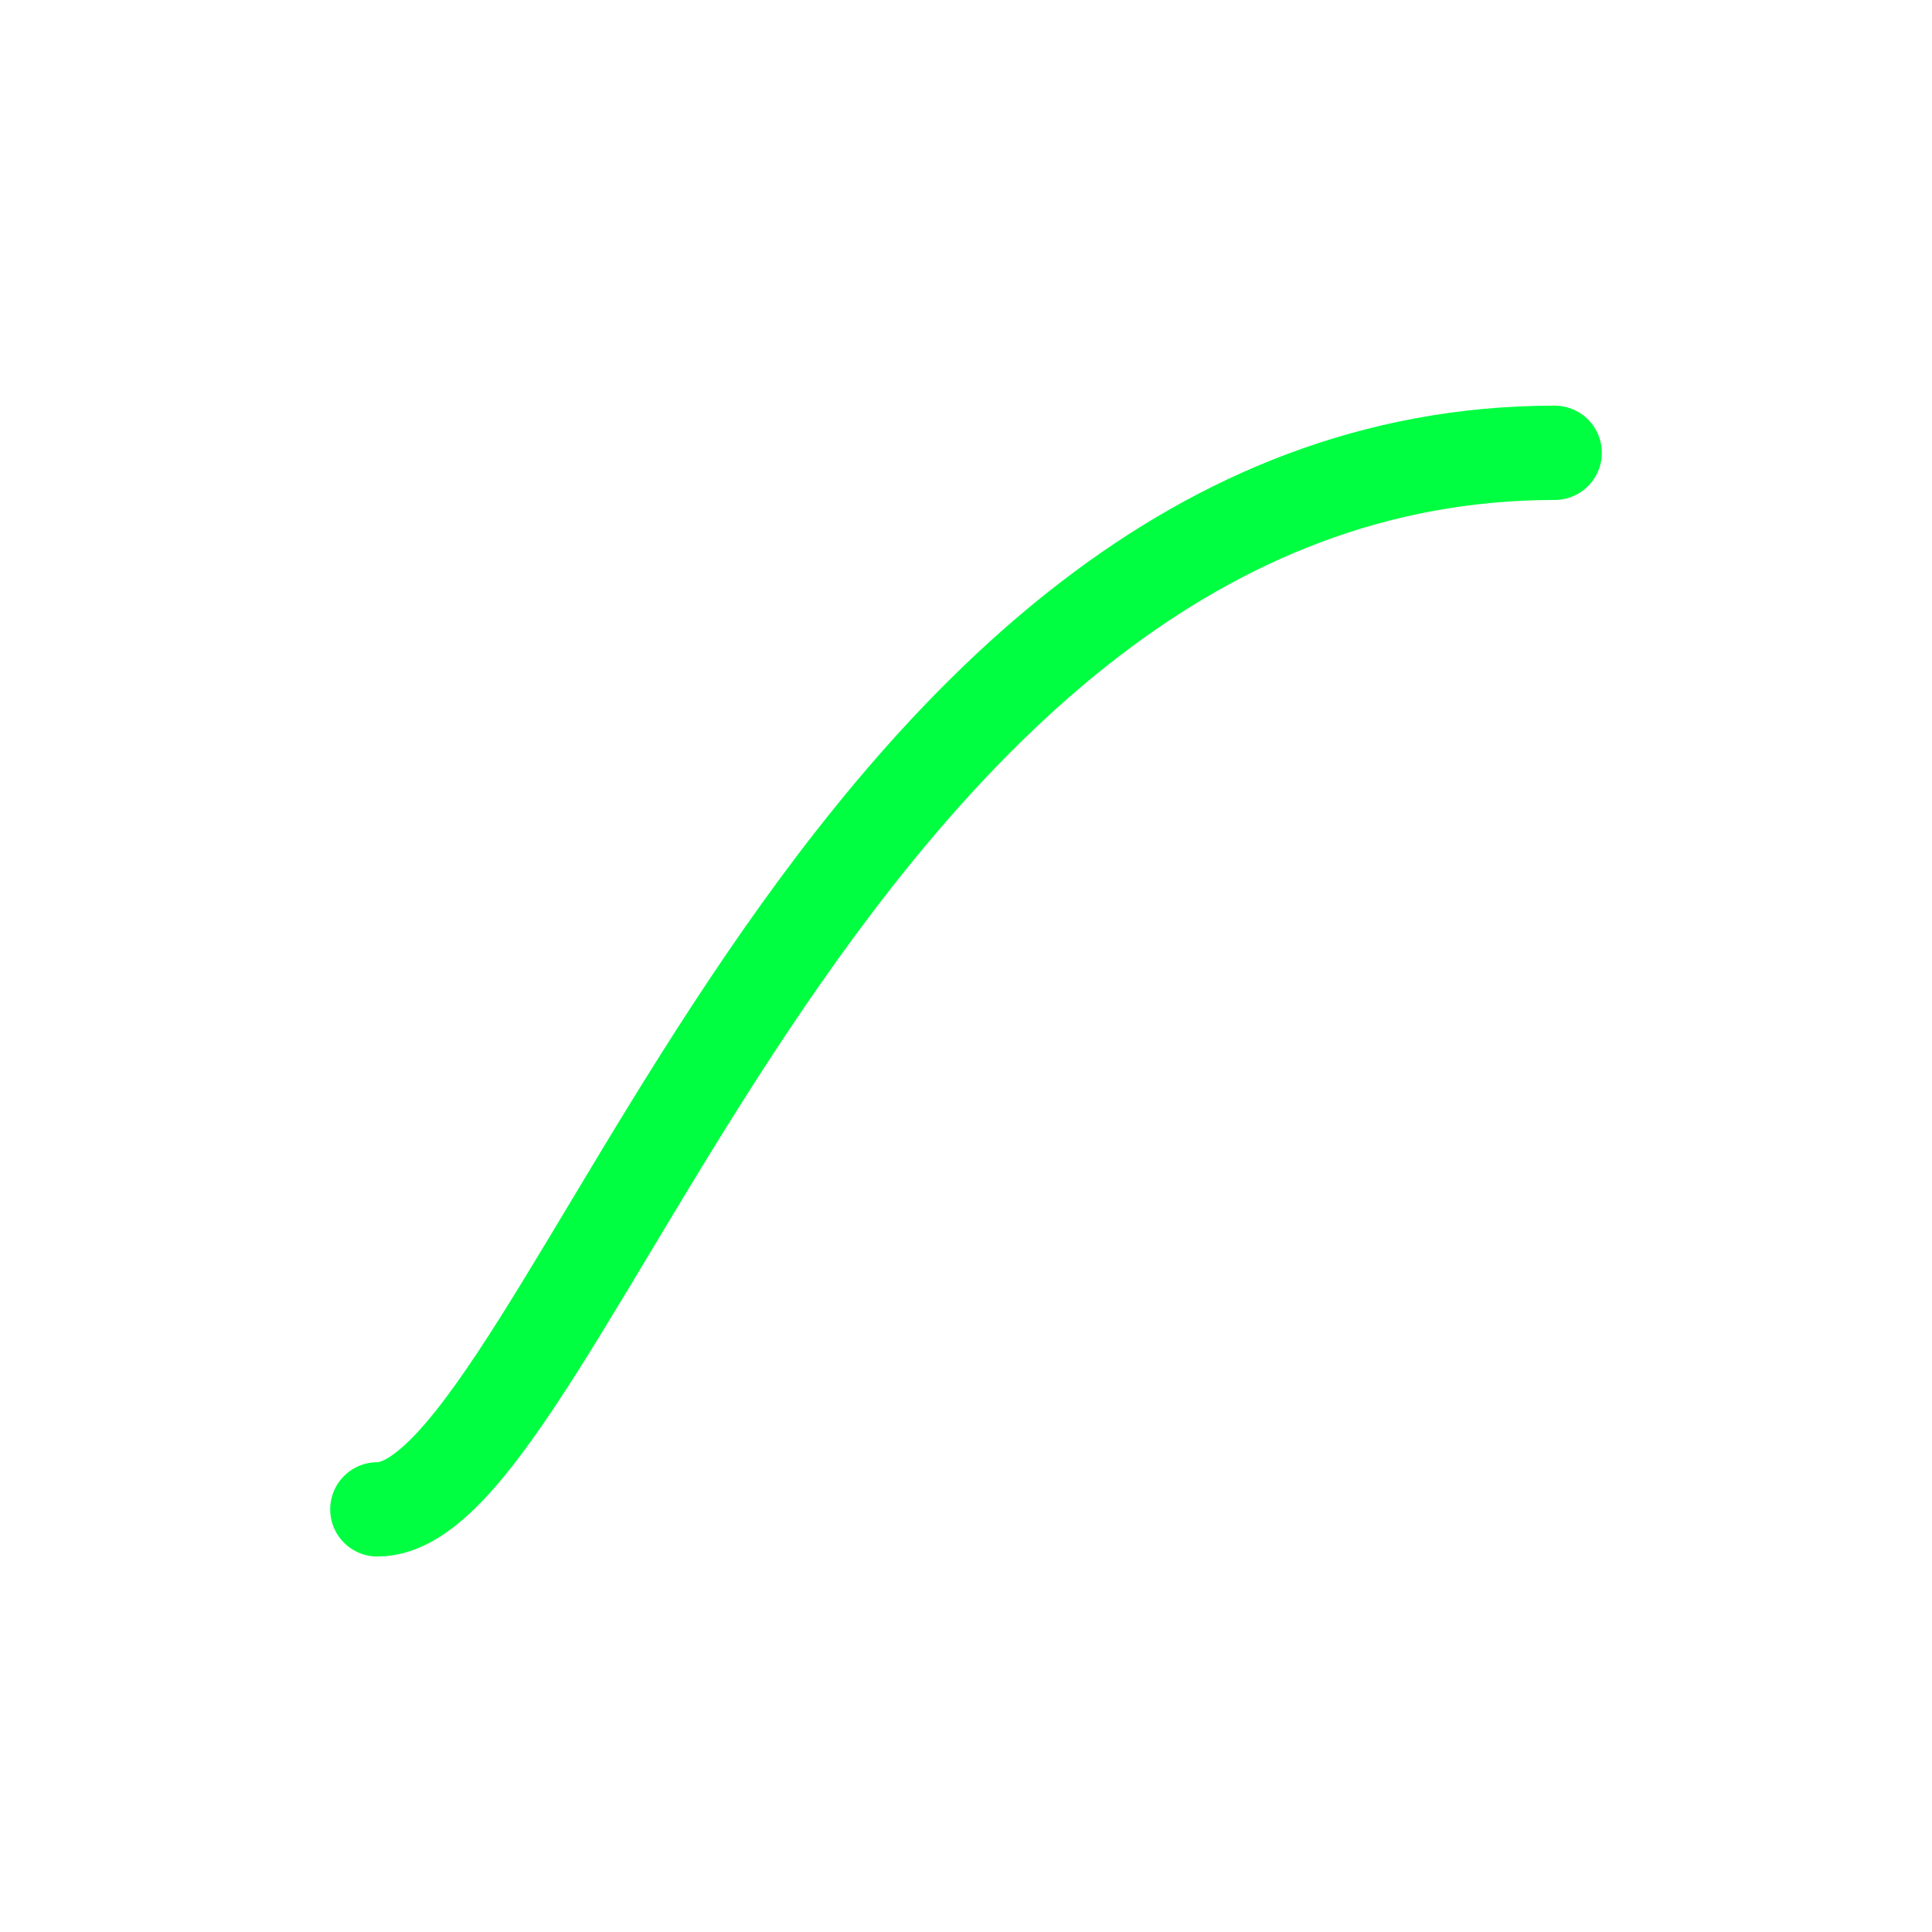
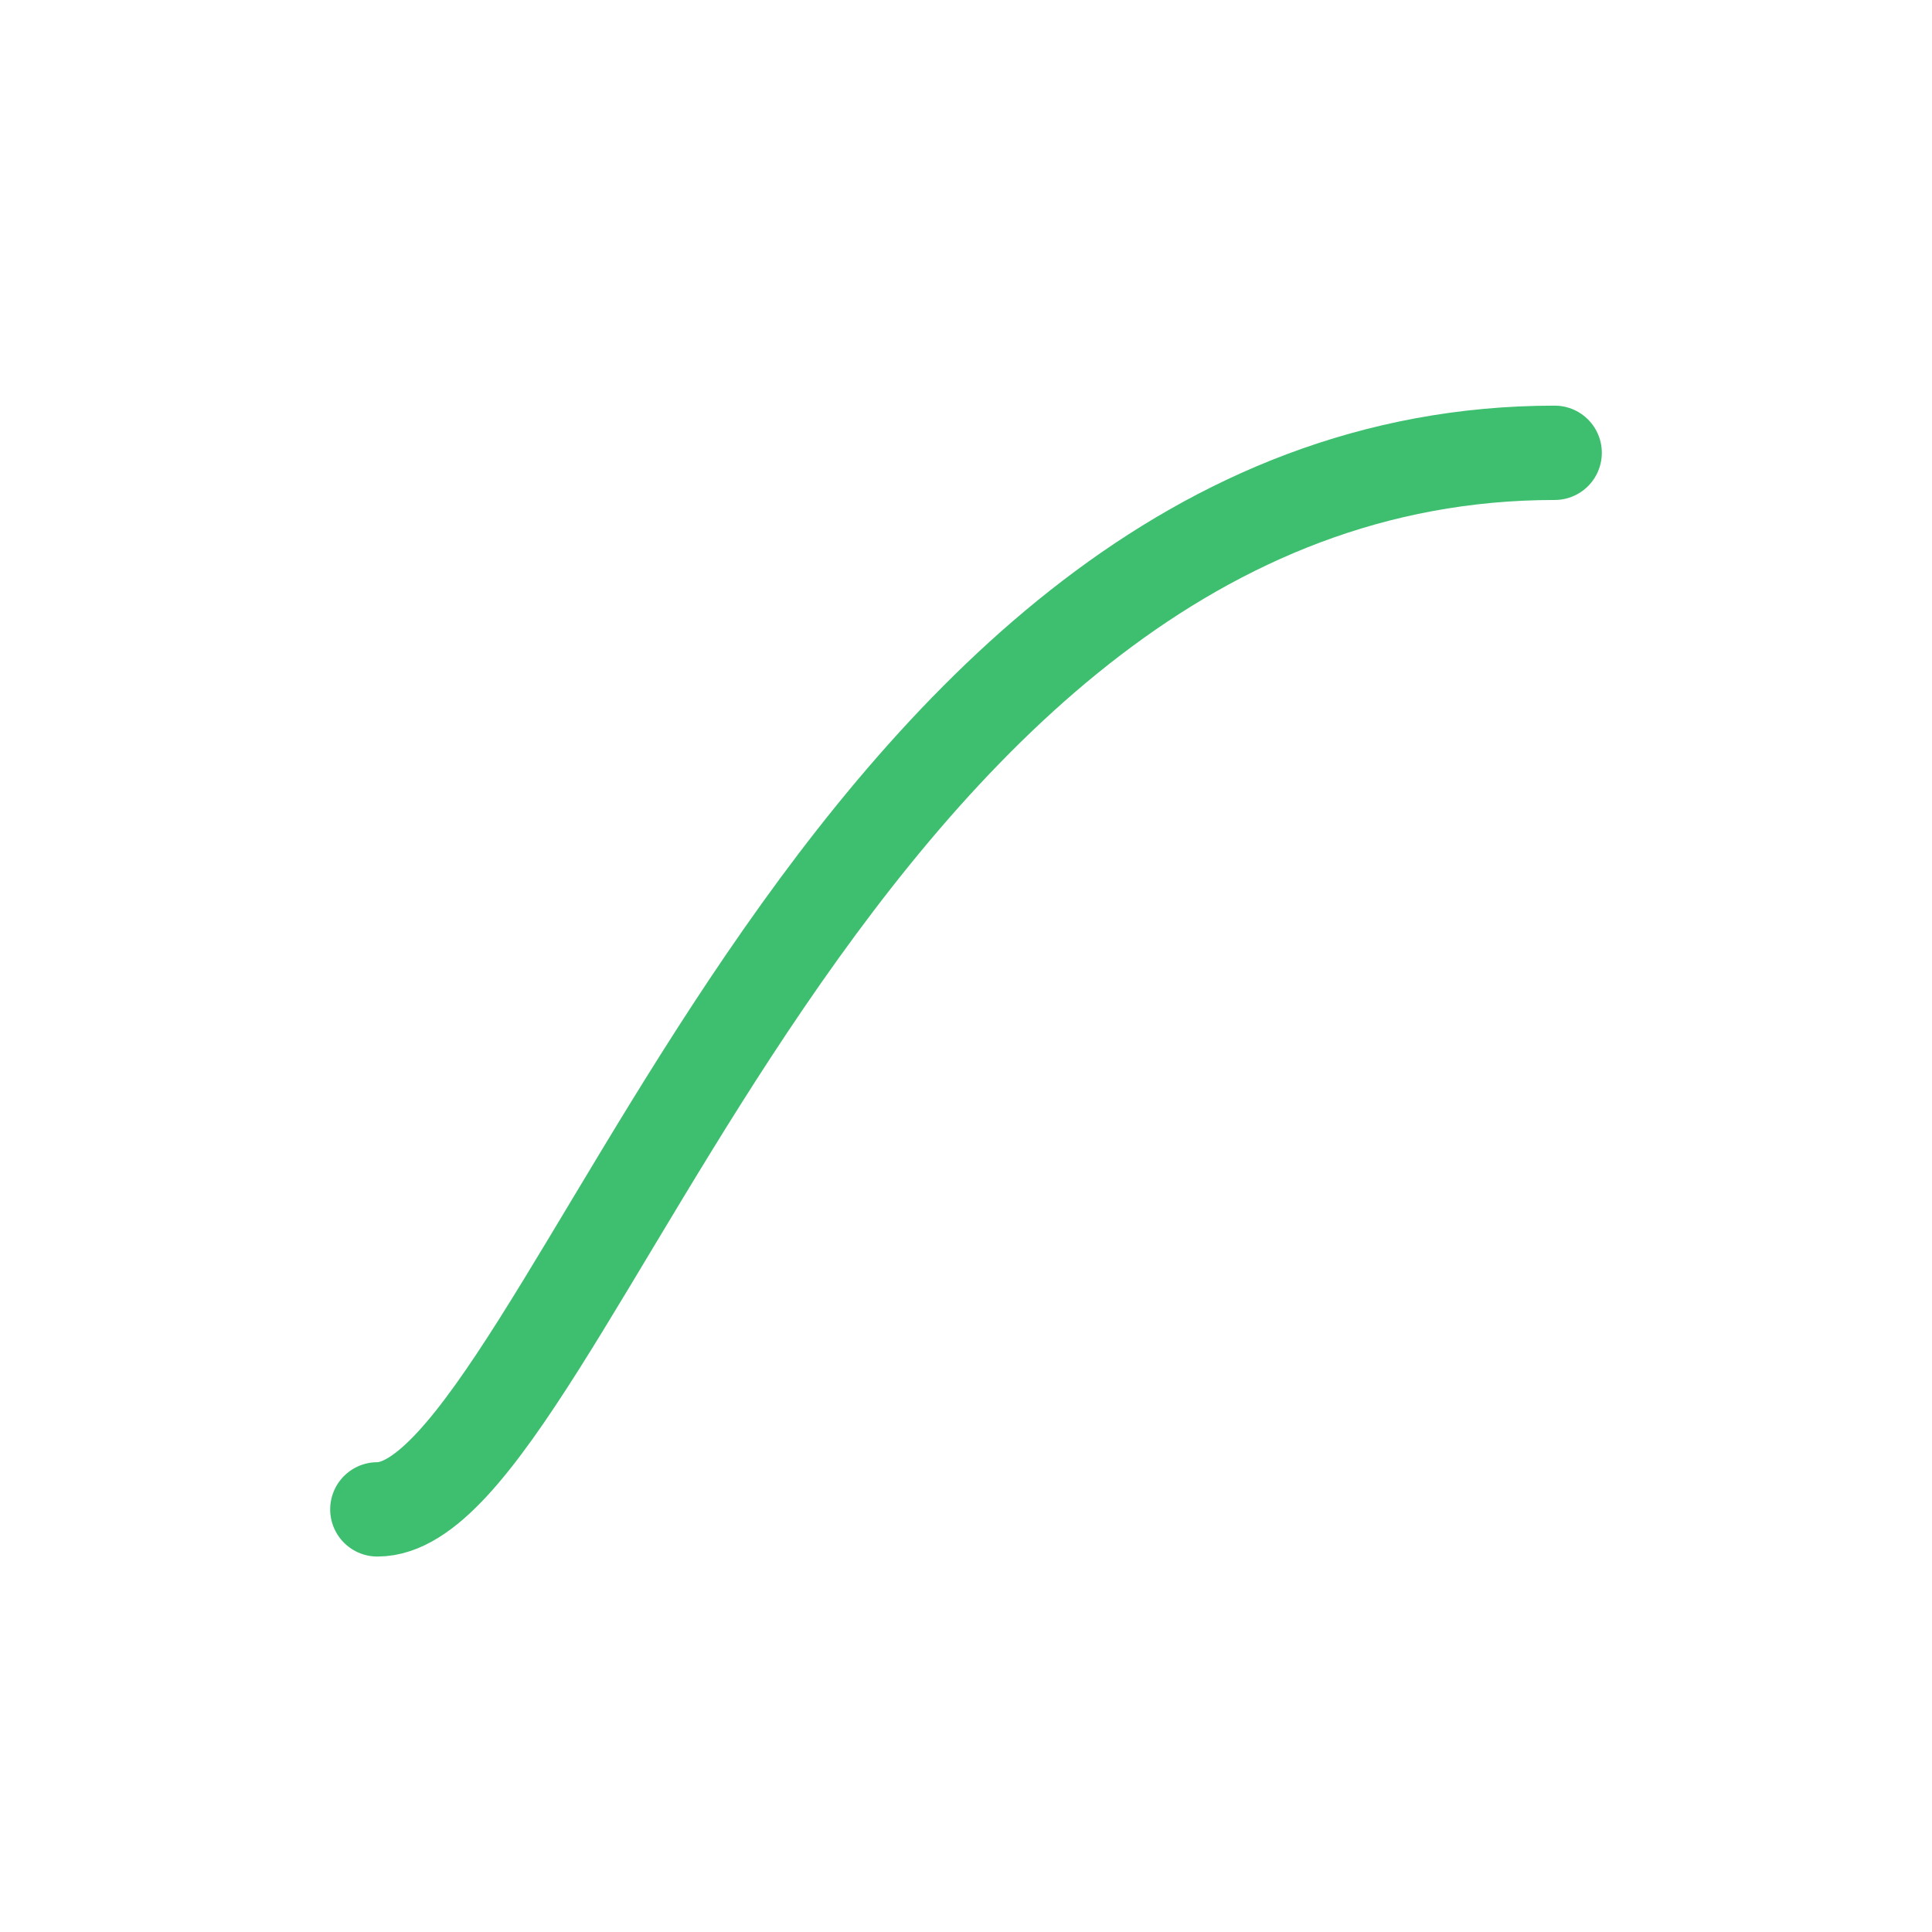
<svg xmlns="http://www.w3.org/2000/svg" fill="none" viewBox="0 0 512 512">
-   <path stroke="#00FF41" stroke-linecap="round" stroke-miterlimit="10" stroke-width="25" d="M100 400 C 150 400, 220 120, 412 120" />
+   <path stroke="#3DBF6F" stroke-linecap="round" stroke-miterlimit="10" stroke-width="25" d="M100 400 C 150 400, 220 120, 412 120" />
</svg>
